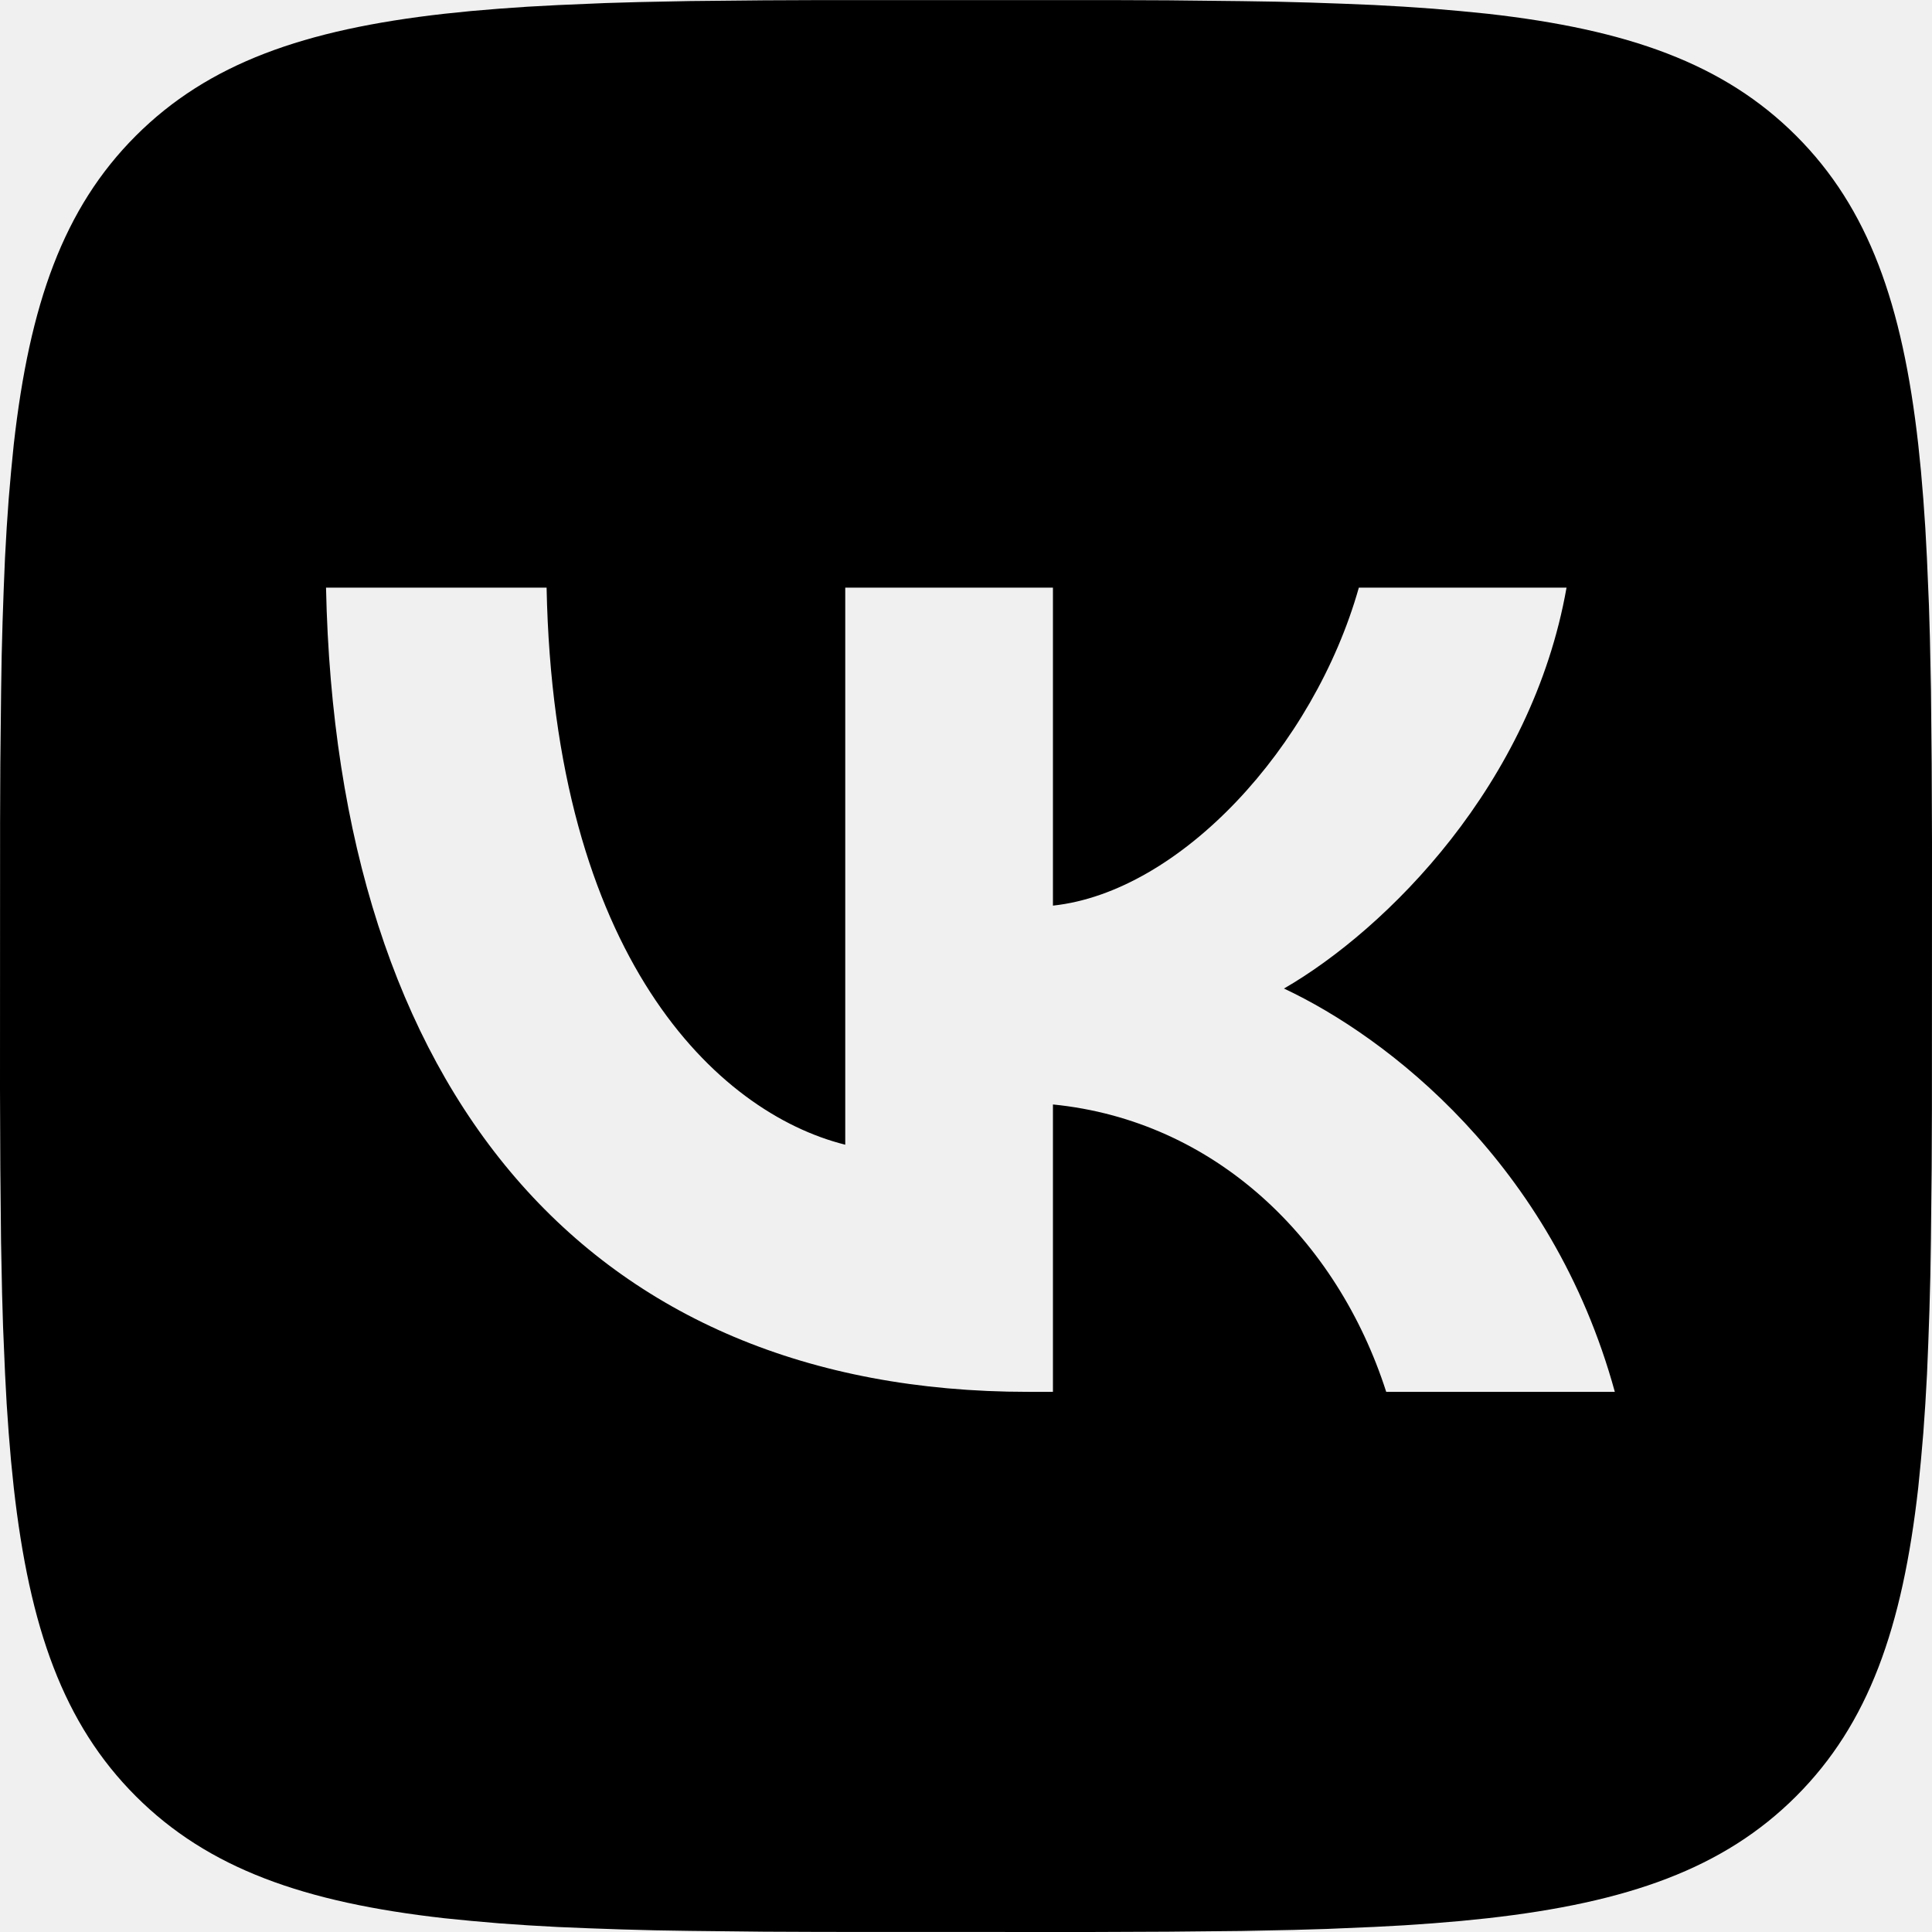
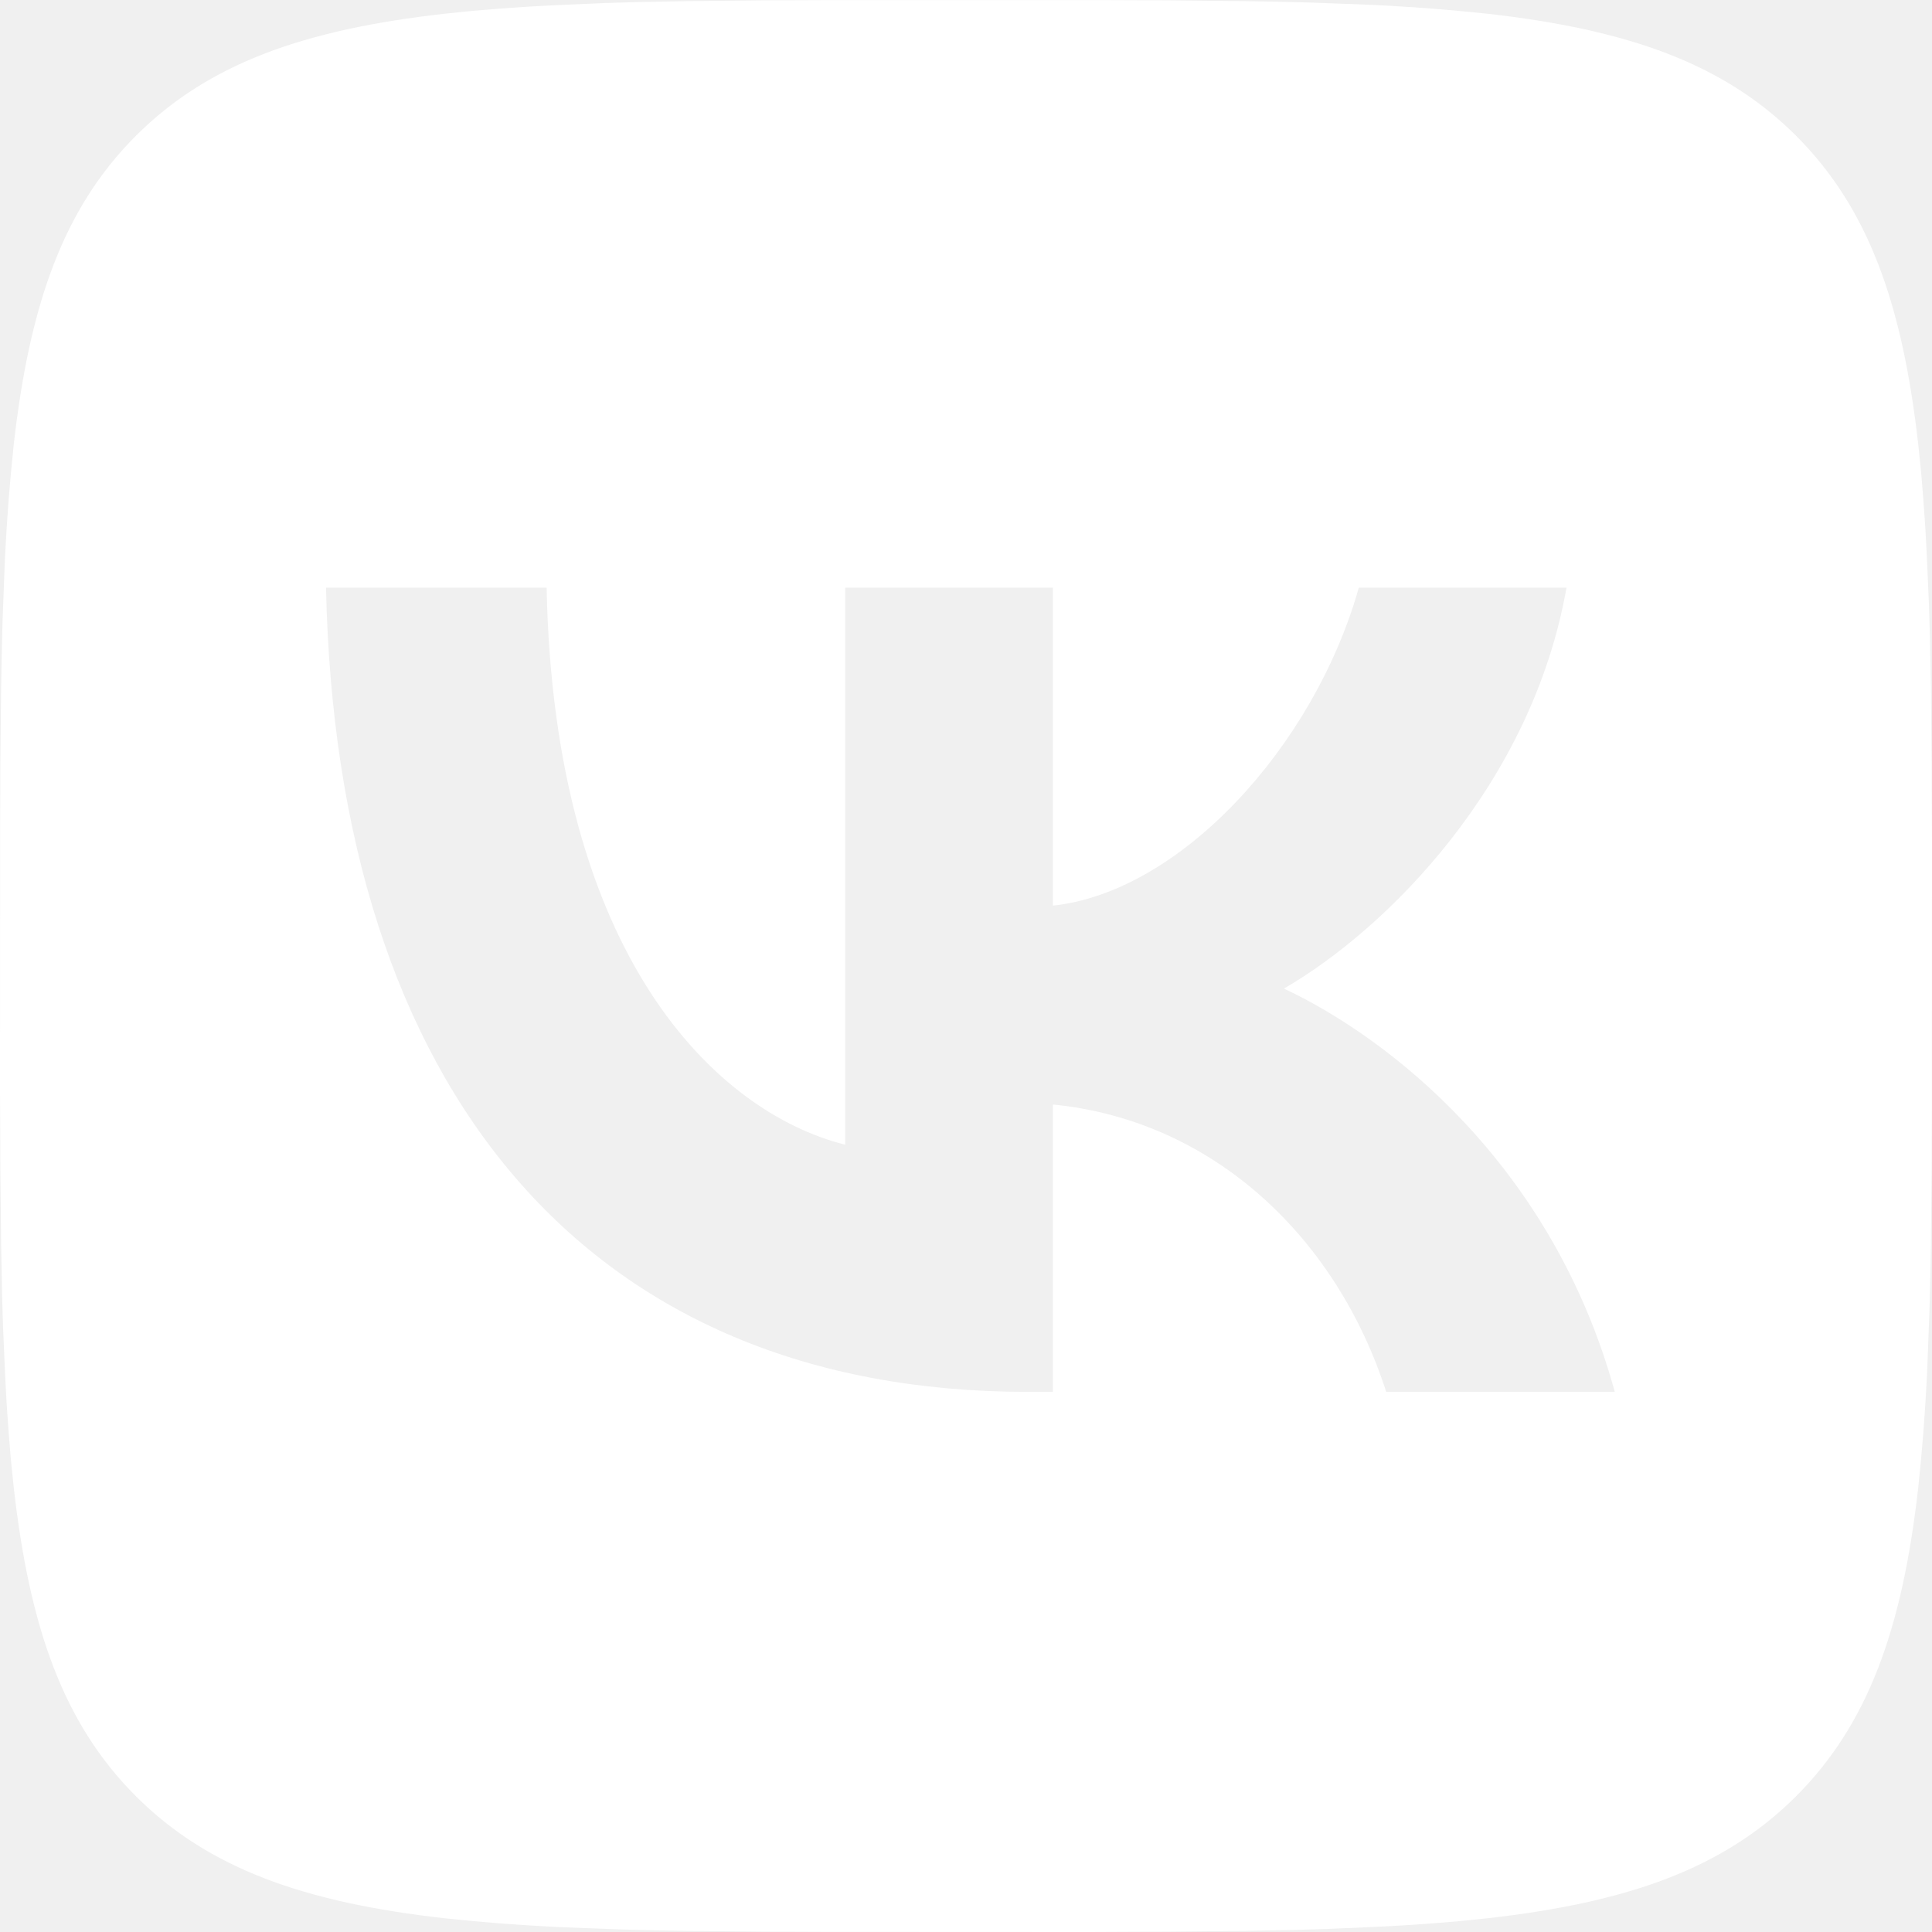
- <svg xmlns="http://www.w3.org/2000/svg" viewBox="0 0 24 24" fill="currentColor">
-   <path d="m9.489.004.729-.003h3.564l.73.003.914.01.433.007.418.011.403.014.388.016.374.021.36.025.345.03.333.033c1.74.196 2.933.616 3.833 1.516.9.9 1.32 2.092 1.516 3.833l.034.333.029.346.025.36.02.373.025.588.012.41.013.644.009.915.004.98-.001 3.313-.003.73-.01.914-.007.433-.011.418-.014.403-.016.388-.021.374-.025.36-.03.345-.033.333c-.196 1.74-.616 2.933-1.516 3.833-.9.9-2.092 1.32-3.833 1.516l-.333.034-.346.029-.36.025-.373.02-.588.025-.41.012-.644.013-.915.009-.98.004-3.313-.001-.73-.003-.914-.01-.433-.007-.418-.011-.403-.014-.388-.016-.374-.021-.36-.025-.345-.03-.333-.033c-1.74-.196-2.933-.616-3.833-1.516-.9-.9-1.32-2.092-1.516-3.833l-.034-.333-.029-.346-.025-.36-.02-.373-.025-.588-.012-.41-.013-.644-.009-.915-.004-.98.001-3.313.003-.73.01-.914.007-.433.011-.418.014-.403.016-.388.021-.374.025-.36.03-.345.033-.333c.196-1.74.616-2.933 1.516-3.833.9-.9 2.092-1.32 3.833-1.516l.333-.034.346-.029.36-.025.373-.02.588-.025.41-.012.644-.013.915-.009ZM6.79 7.3H4.05c.13 6.24 3.25 9.99 8.72 9.99h.31v-3.57c2.01.2 3.53 1.67 4.14 3.57h2.84c-.78-2.84-2.83-4.41-4.11-5.01 1.28-.74 3.08-2.54 3.51-4.98h-2.58c-.56 1.98-2.22 3.78-3.8 3.95V7.3H10.5v6.92c-1.6-.4-3.62-2.34-3.71-6.92Z" />
+ <svg xmlns="http://www.w3.org/2000/svg" width="16" height="16" viewBox="0 0 16 16" fill="none">
+   <g clip-path="url(#clip0_1394_1687)">
+     <path d="M6.326 0.003L6.812 0.001H9.188L9.675 0.003L10.284 0.009L10.573 0.014L10.851 0.021L11.12 0.031L11.379 0.041L11.628 0.055L11.868 0.072L12.098 0.092L12.32 0.114C13.48 0.245 14.275 0.525 14.875 1.125C15.475 1.725 15.755 2.519 15.886 3.68L15.909 3.902L15.928 4.133L15.945 4.373L15.958 4.621L15.975 5.013L15.983 5.287L15.991 5.716L15.997 6.326L16 6.979L15.999 9.188L15.997 9.675L15.991 10.284L15.986 10.573L15.979 10.851L15.969 11.12L15.959 11.379L15.945 11.628L15.928 11.868L15.908 12.098L15.886 12.32C15.755 13.48 15.475 14.275 14.875 14.875C14.275 15.475 13.481 15.755 12.32 15.886L12.098 15.909L11.867 15.928L11.627 15.945L11.379 15.958L10.987 15.975L10.713 15.983L10.284 15.991L9.674 15.997L9.021 16L6.812 15.999L6.325 15.997L5.716 15.991L5.427 15.986L5.149 15.979L4.88 15.969L4.621 15.959L4.372 15.945L4.132 15.928L3.902 15.908L3.68 15.886C2.52 15.755 1.725 15.475 1.125 14.875C0.525 14.275 0.245 13.481 0.114 12.32L0.091 12.098L0.072 11.867L0.055 11.627L0.042 11.379L0.025 10.987L0.017 10.713L0.009 10.284L0.003 9.674L0 9.021L0.001 6.812L0.003 6.325L0.009 5.716L0.014 5.427L0.021 5.149L0.031 4.88L0.041 4.621L0.055 4.372L0.072 4.132L0.092 3.902L0.114 3.68C0.245 2.52 0.525 1.725 1.125 1.125C1.725 0.525 2.519 0.245 3.68 0.114L3.902 0.091L4.133 0.072L4.373 0.055L4.621 0.042L5.013 0.025L5.287 0.017L5.716 0.009L6.326 0.003ZM4.527 4.867H2.7C2.787 9.027 4.867 11.527 8.513 11.527H8.72V9.147C10.06 9.28 11.073 10.26 11.48 11.527H13.373C12.853 9.633 11.487 8.587 10.633 8.187C11.487 7.693 12.687 6.493 12.973 4.867H11.253C10.88 6.187 9.773 7.387 8.72 7.5V4.867H7V9.48C5.933 9.213 4.587 7.92 4.527 4.867Z" fill="white" />
+   </g>
+   <defs>
+     <clipPath id="clip0_1394_1687">
+       <rect width="16" height="16" fill="white" />
+     </clipPath>
+   </defs>
</svg>
